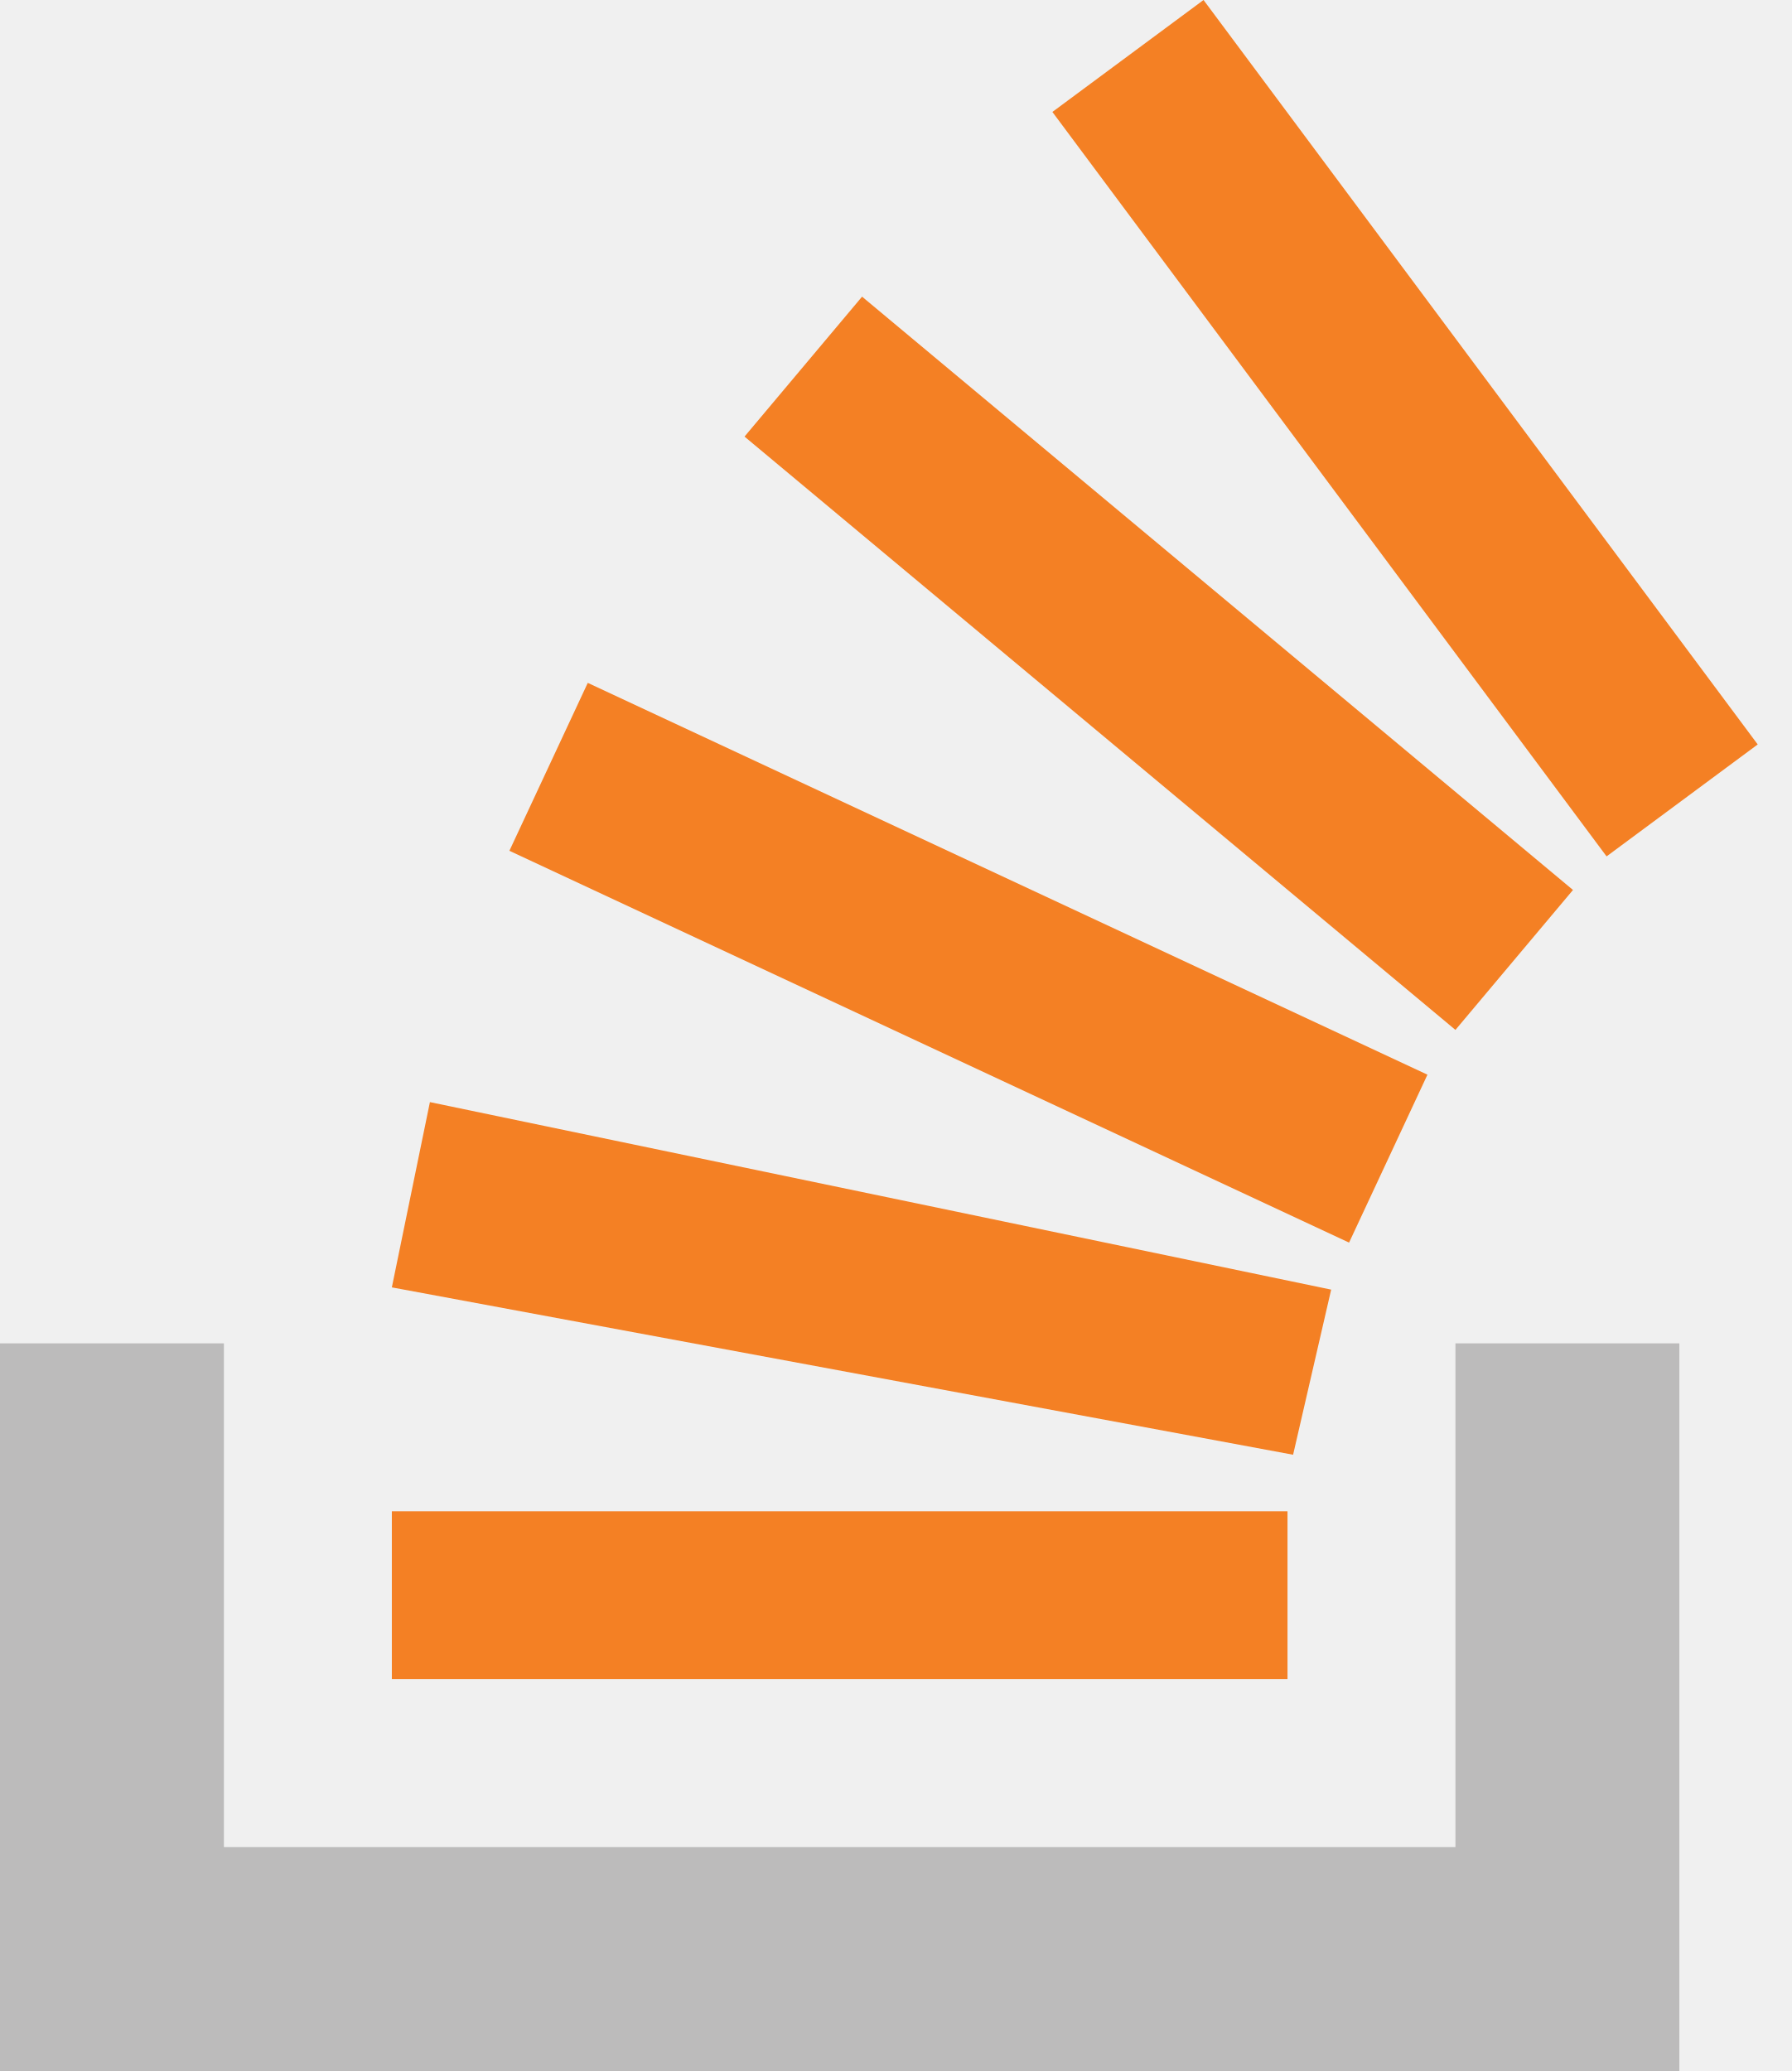
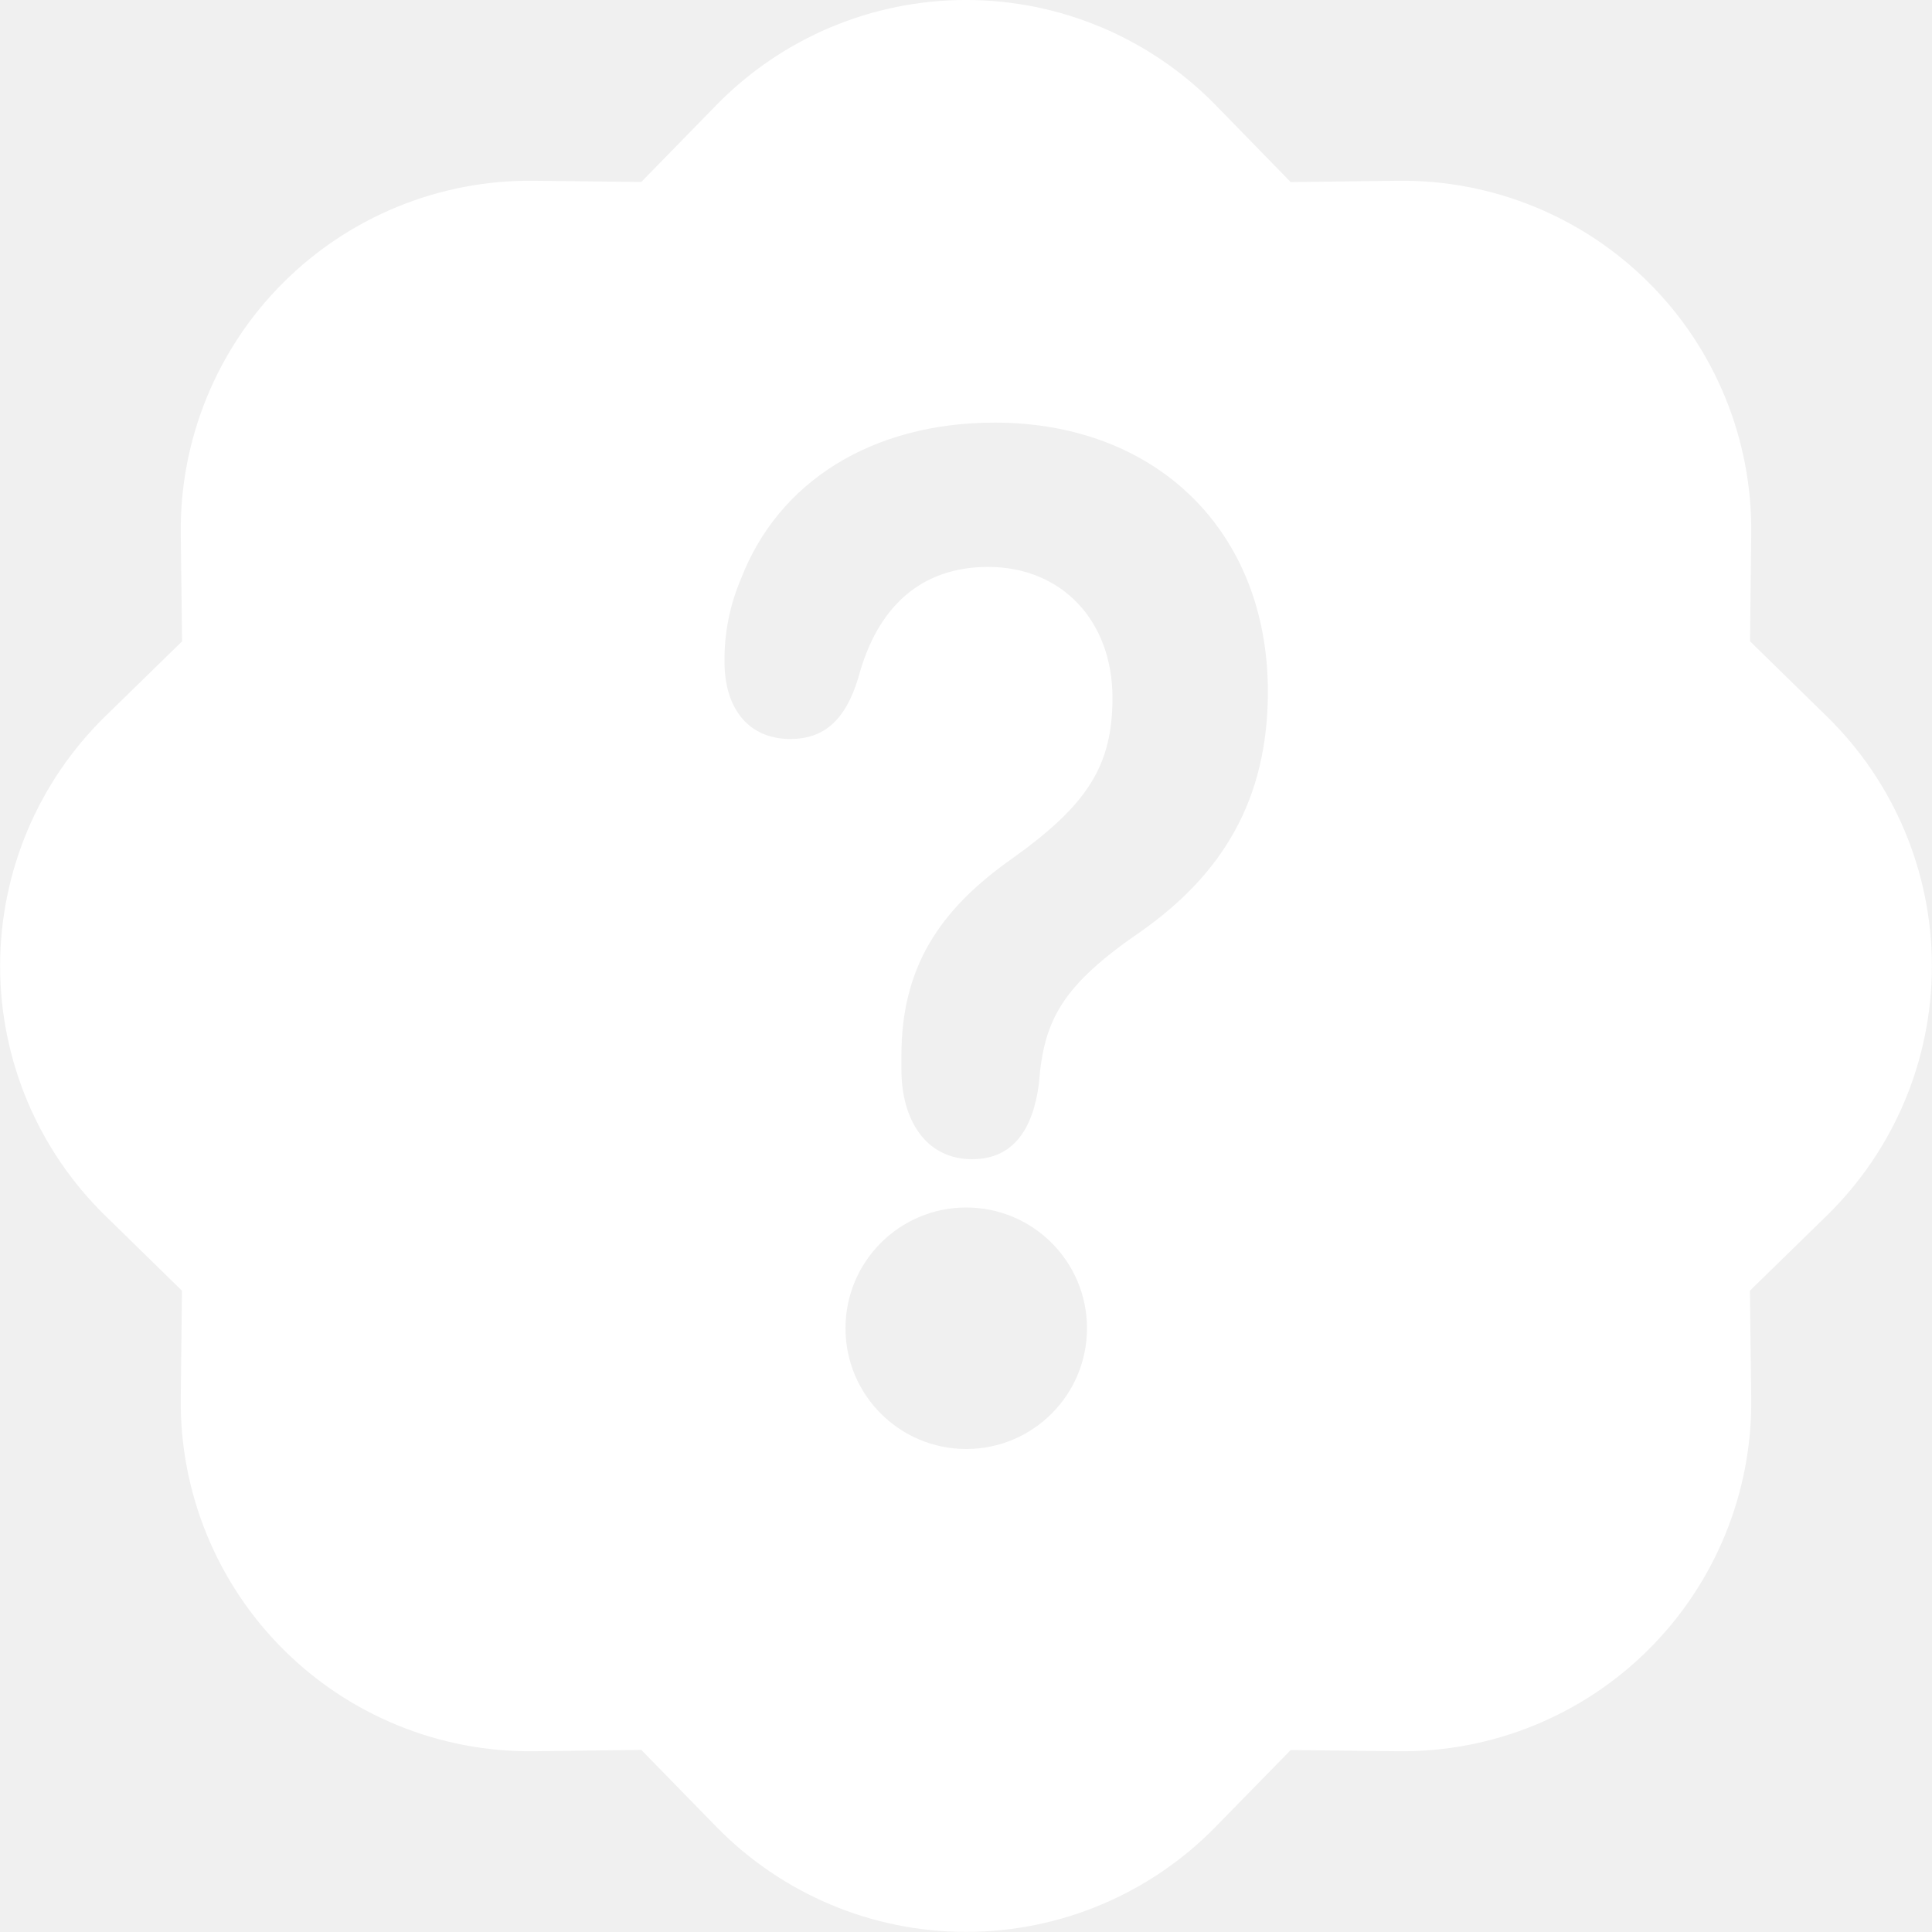
- <svg xmlns="http://www.w3.org/2000/svg" width="32" height="37" viewBox="0 0 32 37" fill="none">
-   <path d="M26 33V24H30V37H0V24H4V33H26Z" fill="#BCBBBB" />
-   <path d="M21.5 0L18.8 2L28.7 15.3L31.4 13.3L21.5 0ZM26 18.4L13.3 7.8L15.4 5.3L28.1 15.9L26 18.4ZM9.1 15.2L24.1 22.2L25.5 19.2L10.5 12.2L9.1 15.2ZM23.1 25.99L23.78 23.04L7.68 19.69L7 23L23.1 25.99V25.99ZM23 30H7V27H23V30Z" fill="#F48024" />
+ <svg xmlns="http://www.w3.org/2000/svg" width="32" height="32" fill="#FFFFFF" class="bi bi-patch-question-fill" viewBox="0 0 16 16">
+   <path d="M5.933.87a2.89 2.89 0 0 1 4.134 0l.622.638.89-.011a2.89 2.89 0 0 1 2.924 2.924l-.01.89.636.622a2.89 2.89 0 0 1 0 4.134l-.637.622.011.89a2.89 2.89 0 0 1-2.924 2.924l-.89-.01-.622.636a2.89 2.89 0 0 1-4.134 0l-.622-.637-.89.011a2.89 2.89 0 0 1-2.924-2.924l.01-.89-.636-.622a2.89 2.89 0 0 1 0-4.134l.637-.622-.011-.89a2.89 2.89 0 0 1 2.924-2.924l.89.01zM7.002 11a1 1 0 1 0 2 0 1 1 0 0 0-2 0m1.602-2.027c.04-.534.198-.815.846-1.26.674-.475 1.05-1.09 1.05-1.986 0-1.325-.92-2.227-2.262-2.227-1.02 0-1.792.492-2.1 1.29A1.7 1.7 0 0 0 6 5.48c0 .393.203.64.545.64.272 0 .455-.147.564-.51.158-.592.525-.915 1.074-.915.61 0 1.03.446 1.03 1.084 0 .563-.208.885-.822 1.325-.619.433-.926.914-.926 1.64v.111c0 .428.208.745.585.745.336 0 .504-.24.554-.627" />
</svg>
